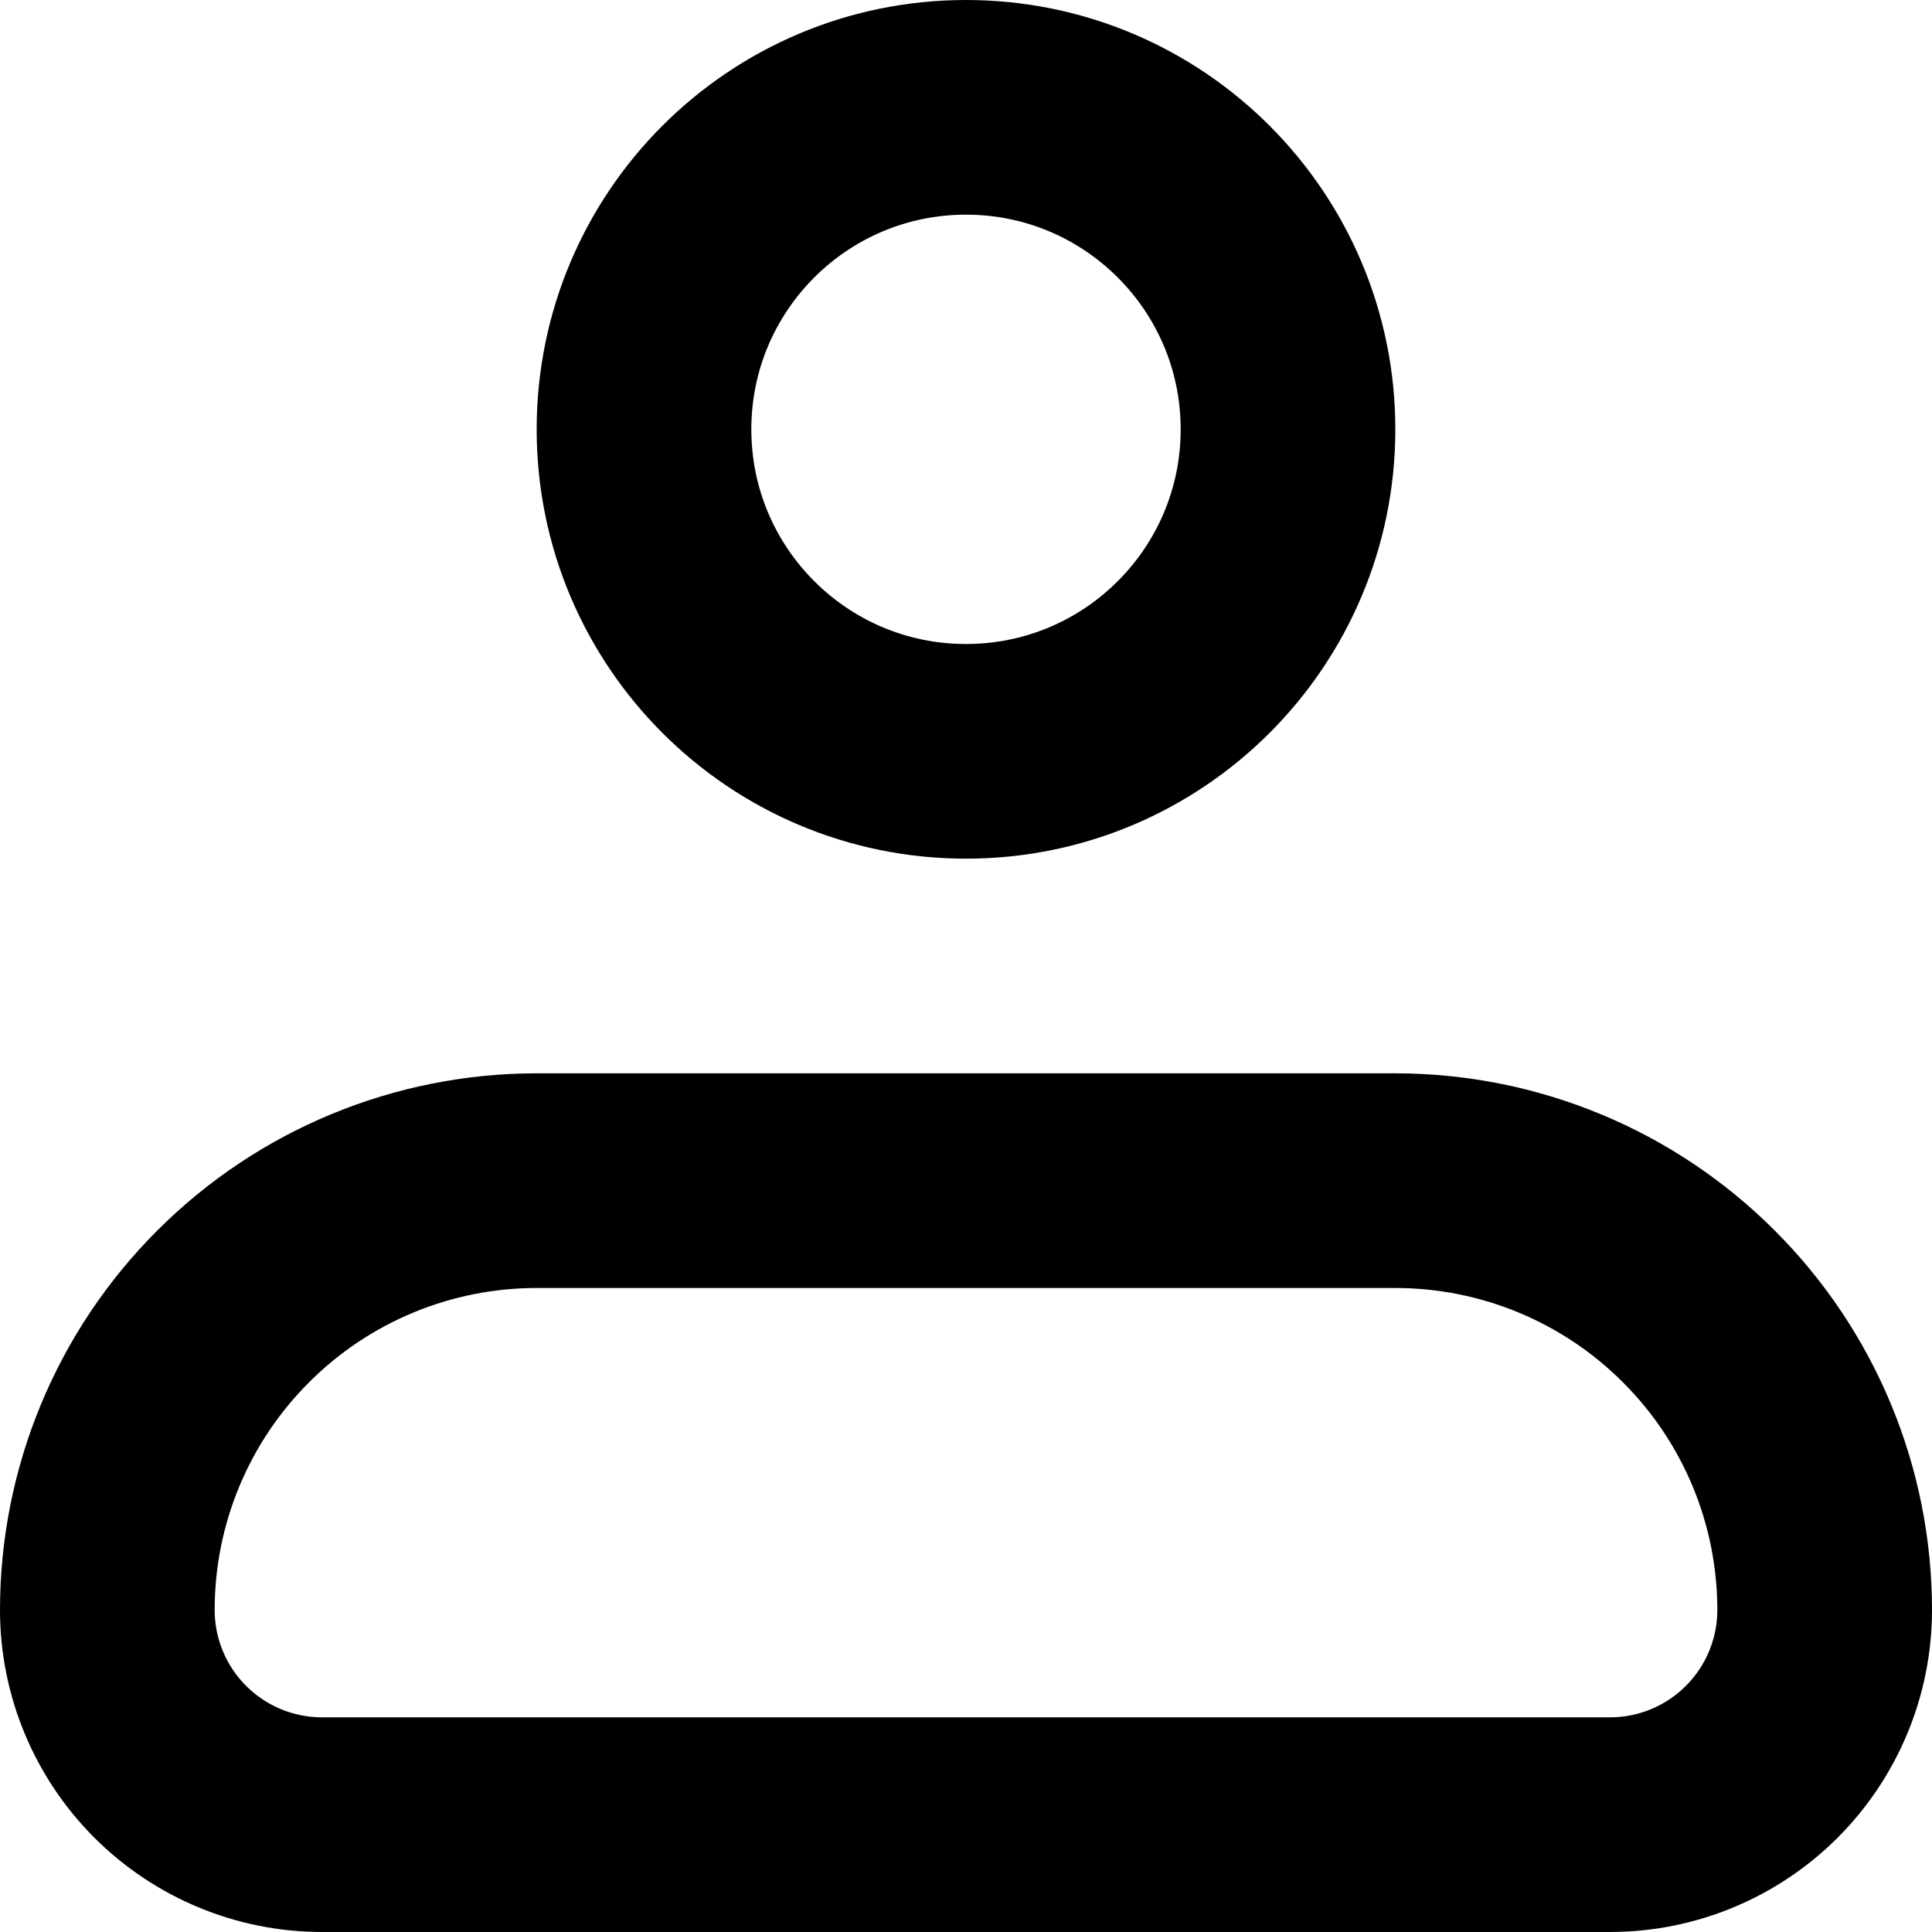
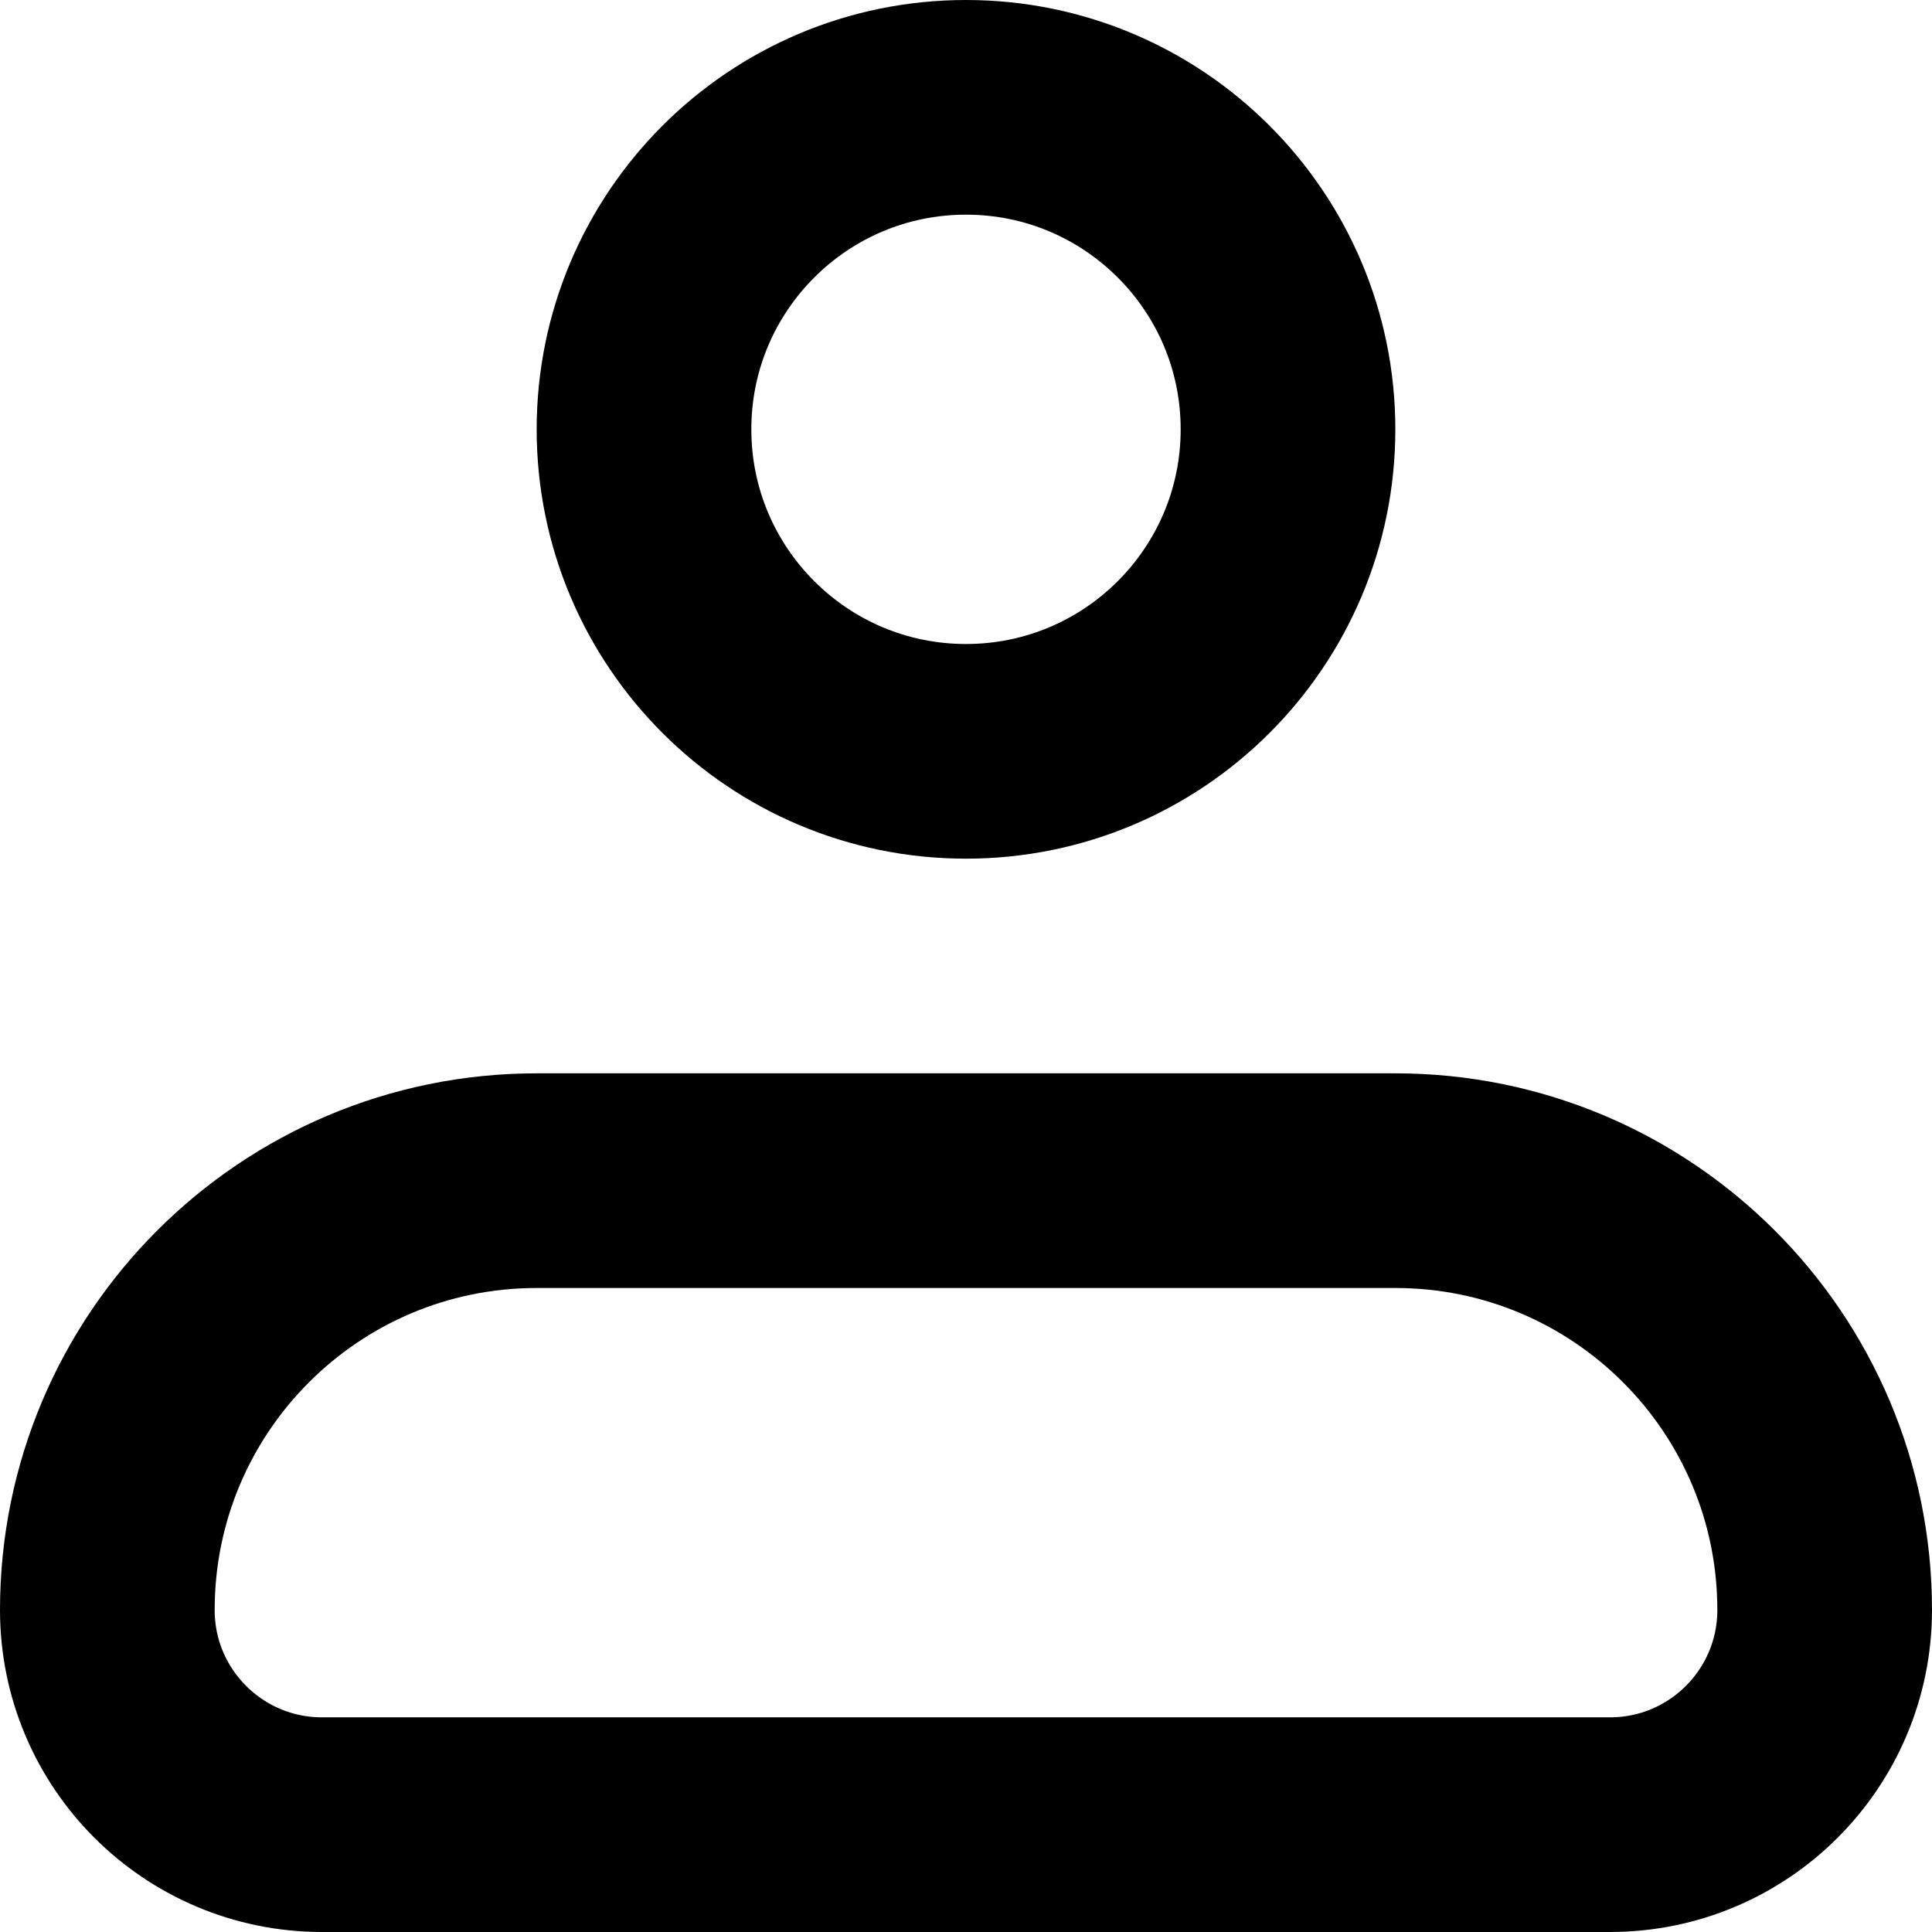
- <svg xmlns="http://www.w3.org/2000/svg" width="18" height="18" viewBox="0 0 18 18" fill="none">
-   <path d="M1 15C1 13.939 1.421 12.922 2.172 12.172C2.922 11.421 3.939 11 5 11H13C14.061 11 15.078 11.421 15.828 12.172C16.579 12.922 17 13.939 17 15C17 15.53 16.789 16.039 16.414 16.414C16.039 16.789 15.53 17 15 17H3C2.47 17 1.961 16.789 1.586 16.414C1.211 16.039 1 15.53 1 15Z" stroke="black" stroke-width="2" stroke-linejoin="round" />
-   <path d="M9 7C10.657 7 12 5.657 12 4C12 2.343 10.657 1 9 1C7.343 1 6 2.343 6 4C6 5.657 7.343 7 9 7Z" stroke="black" stroke-width="2" />
+ <svg xmlns="http://www.w3.org/2000/svg" width="18" height="18" fill="none">
+   <path stroke="#000" stroke-linejoin="round" stroke-width="2" d="M1 15a4 4 0 0 1 4-4h8a4 4 0 0 1 4 4 2 2 0 0 1-2 2H3a2 2 0 0 1-2-2Z" />
+   <path stroke="#000" stroke-width="2" d="M9 7a3 3 0 1 0 0-6 3 3 0 0 0 0 6Z" />
</svg>
